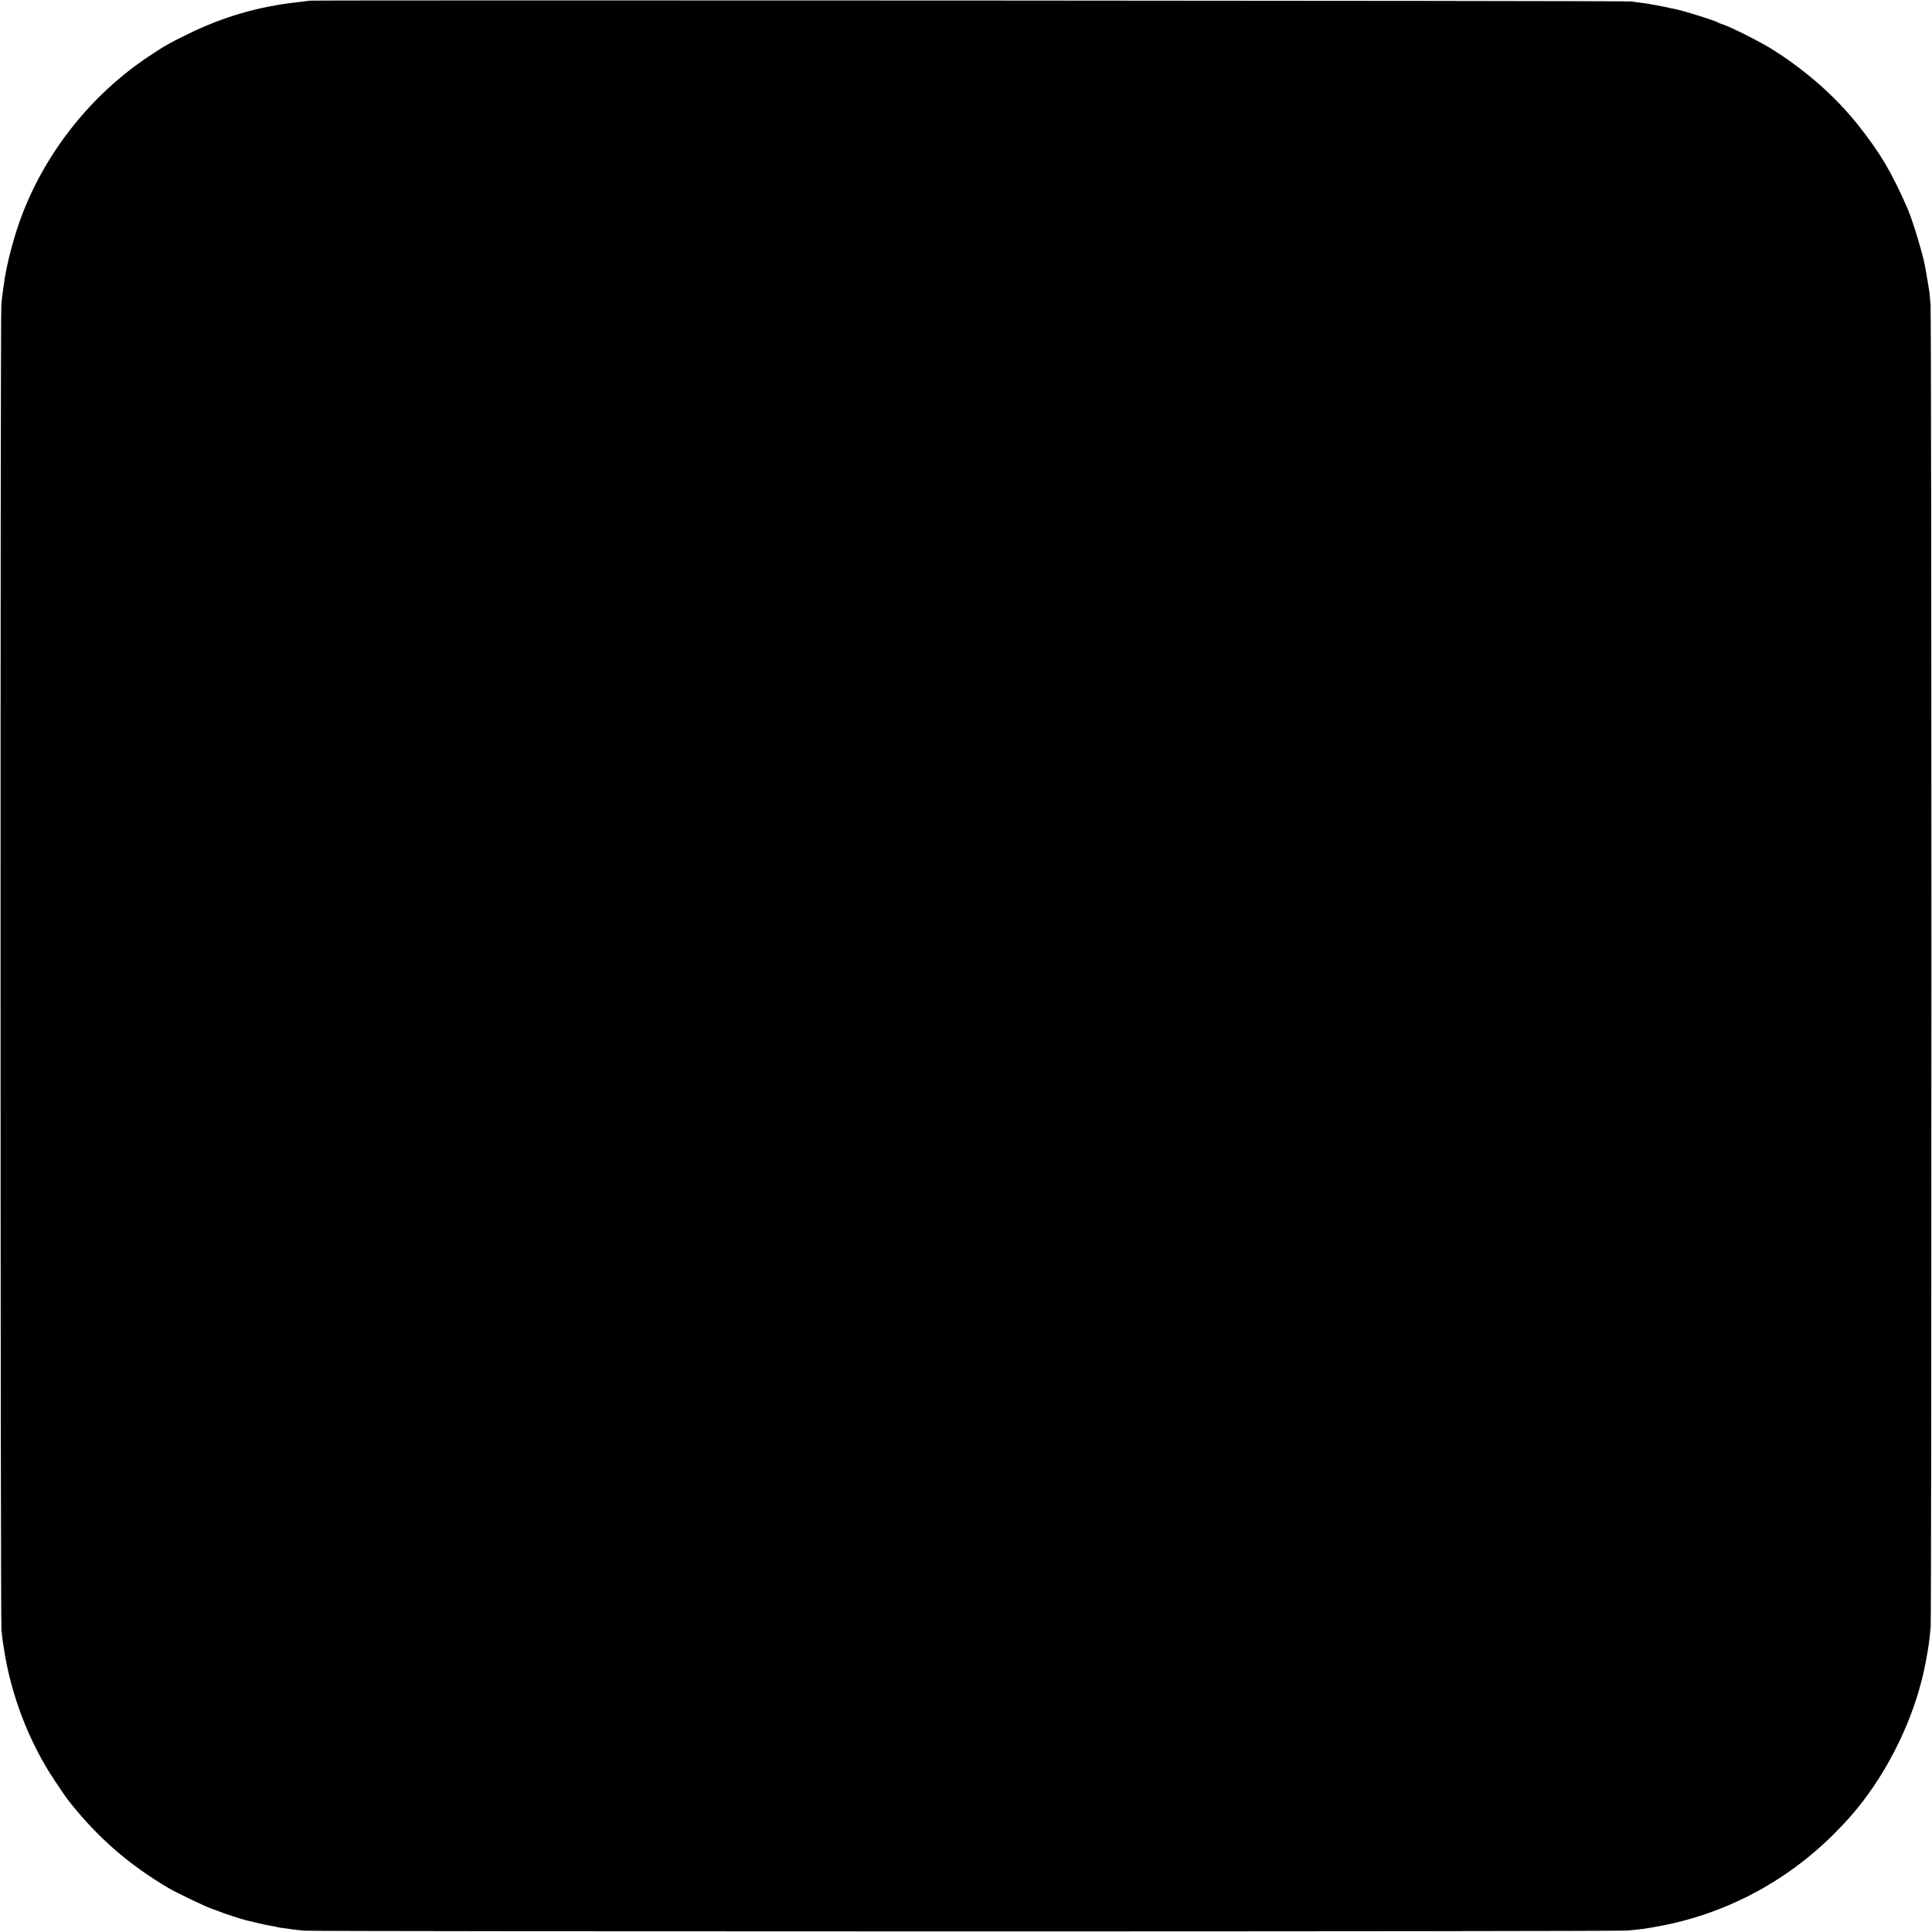
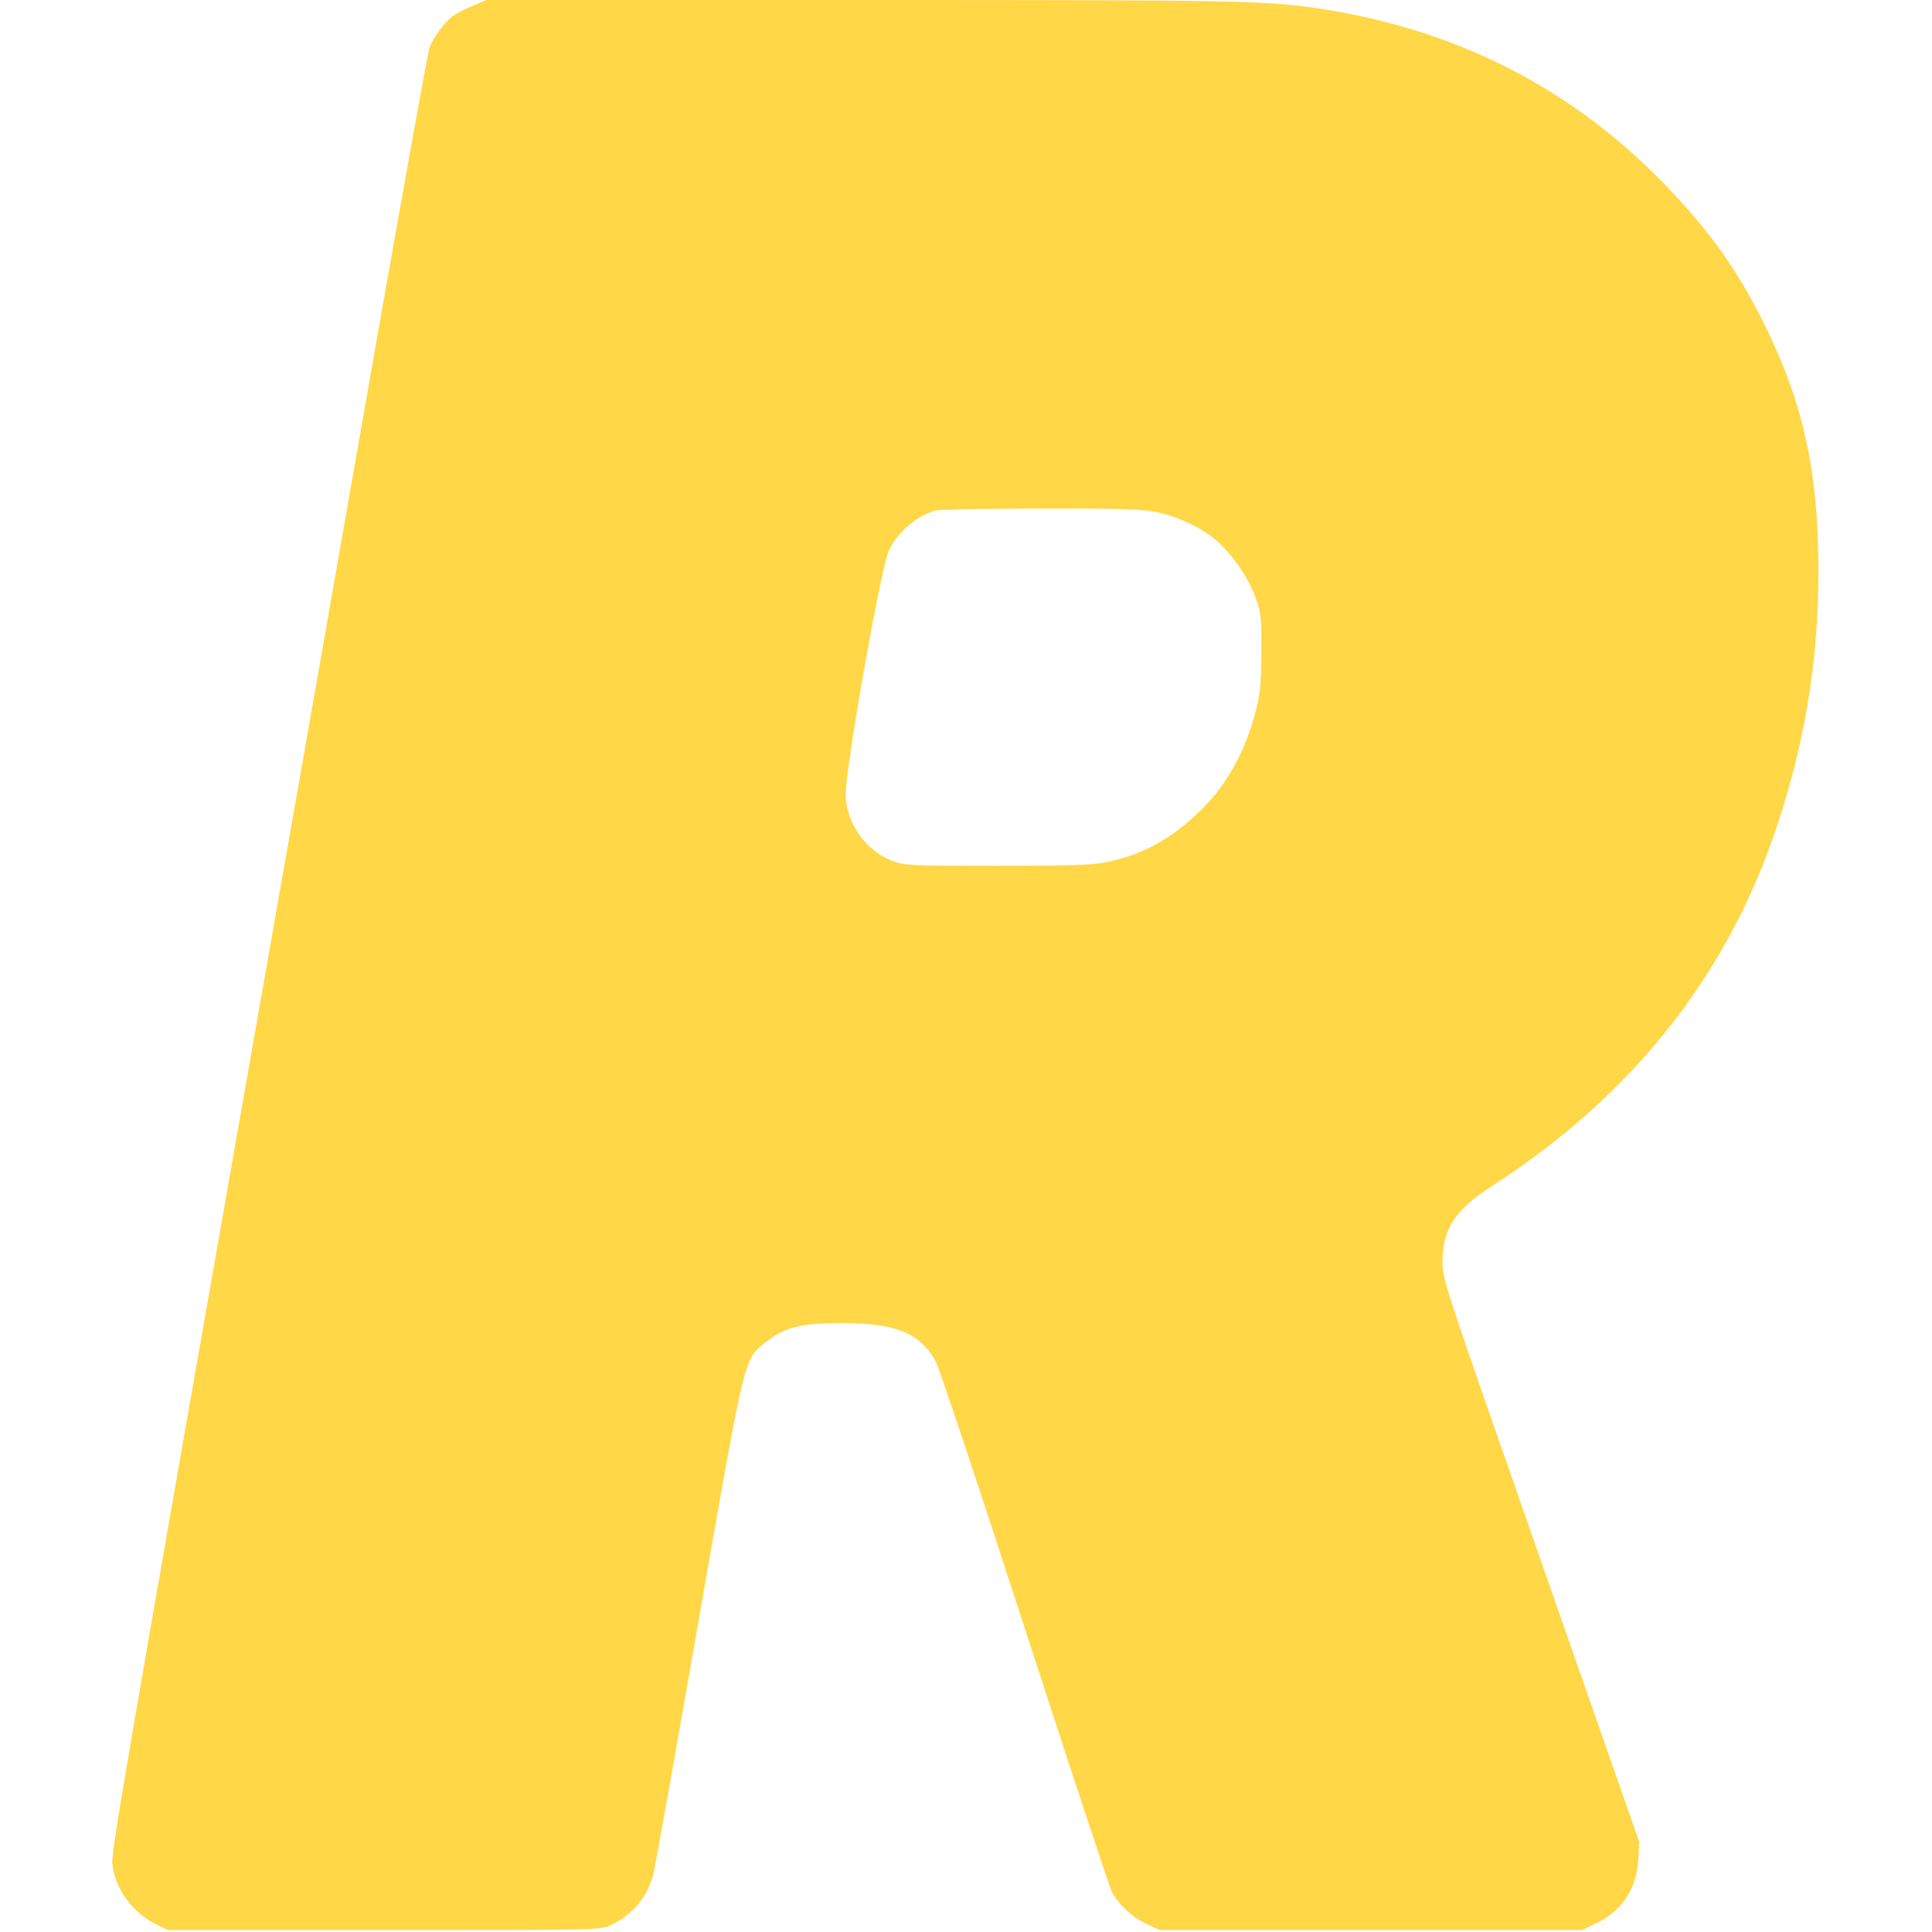
- <svg xmlns="http://www.w3.org/2000/svg" version="1.0" width="1734pt" height="1734pt" viewBox="0 0 1734 1734" preserveAspectRatio="xMidYMid meet">
-   <g transform="translate(0,1734) scale(0.1,-0.1)" fill="#000000" stroke="none">
-     <path d="M2785 17334 c-16 -2 -73 -9 -125 -15 -341 -38 -661 -131 -972 -284 -174 -85 -217 -110 -363 -208 -499 -334 -901 -835 -1120 -1397 -78 -201 -146 -457 -171 -645 -3 -22 -7 -51 -9 -65 -3 -14 -8 -63 -13 -110 -10 -115 -9 -11793 1 -11896 4 -45 10 -93 12 -105 2 -13 6 -40 9 -59 63 -421 226 -845 456 -1190 87 -130 102 -152 145 -206 251 -314 524 -550 873 -757 81 -48 350 -176 402 -192 14 -4 39 -13 55 -20 28 -13 213 -73 245 -80 8 -2 53 -13 100 -24 47 -11 103 -23 125 -26 22 -3 46 -8 54 -11 7 -2 34 -7 60 -10 25 -3 57 -7 71 -10 14 -2 61 -7 105 -12 106 -9 11777 -9 11880 1 133 12 166 17 280 38 596 109 1144 398 1575 829 115 116 176 185 261 295 277 362 484 821 563 1250 26 138 32 184 44 310 9 106 9 11754 -1 11870 -4 50 -9 106 -12 125 -9 58 -25 153 -30 180 -3 14 -7 37 -10 52 -20 106 -107 393 -149 493 -141 327 -252 516 -452 766 -202 254 -469 489 -769 677 -105 66 -372 201 -440 222 -22 7 -44 16 -50 20 -17 13 -293 100 -365 115 -107 23 -160 34 -185 38 -16 3 -41 7 -55 10 -14 3 -50 8 -80 12 -30 3 -68 8 -85 12 -30 7 -11803 13 -11860 7z" />
+ <svg xmlns="http://www.w3.org/2000/svg" version="1.0" width="832pt" height="832pt" viewBox="0 0 832 832" preserveAspectRatio="xMidYMid meet">
+   <g transform="translate(0,832) scale(0.1,-0.1)" fill="#FFD747" stroke="none">
+     <path d="M2039 8296 c-31 -12 -70 -33 -88 -45 -34 -24 -85 -93 -101 -137 -6 -15 -112 -604 -236 -1308 -199 -1136 -268 -1527 -464 -2641 -621 -3530 -671 -3822 -666 -3874 10 -108 90 -216 194 -264 l47 -22 930 0 c924 0 930 0 976 21 94 44 159 122 184 222 8 31 96 523 195 1092 201 1147 195 1122 283 1193 84 69 155 87 337 87 229 0 336 -44 402 -167 14 -26 187 -543 383 -1148 196 -605 365 -1115 375 -1135 27 -53 88 -110 150 -139 l55 -26 910 0 910 0 56 26 c116 55 180 150 187 278 l4 76 -423 1210 c-421 1204 -424 1210 -424 1290 0 140 53 222 209 323 597 384 1006 894 1221 1522 128 374 189 734 189 1125 1 426 -63 722 -229 1060 -122 250 -254 431 -466 644 -399 399 -892 642 -1469 726 -230 33 -352 35 -1960 35 l-1615 0 -56 -24z m2938 -2181 c93 -18 202 -69 266 -126 67 -58 135 -158 166 -242 24 -67 26 -82 25 -237 -1 -144 -4 -177 -27 -265 -40 -151 -113 -288 -206 -387 -131 -139 -266 -218 -433 -252 -63 -13 -151 -16 -472 -16 -376 0 -398 1 -451 21 -112 42 -194 155 -202 278 -6 91 153 995 187 1061 40 80 116 145 200 171 14 4 215 8 447 8 334 1 438 -2 500 -14z" />
  </g>
</svg>
